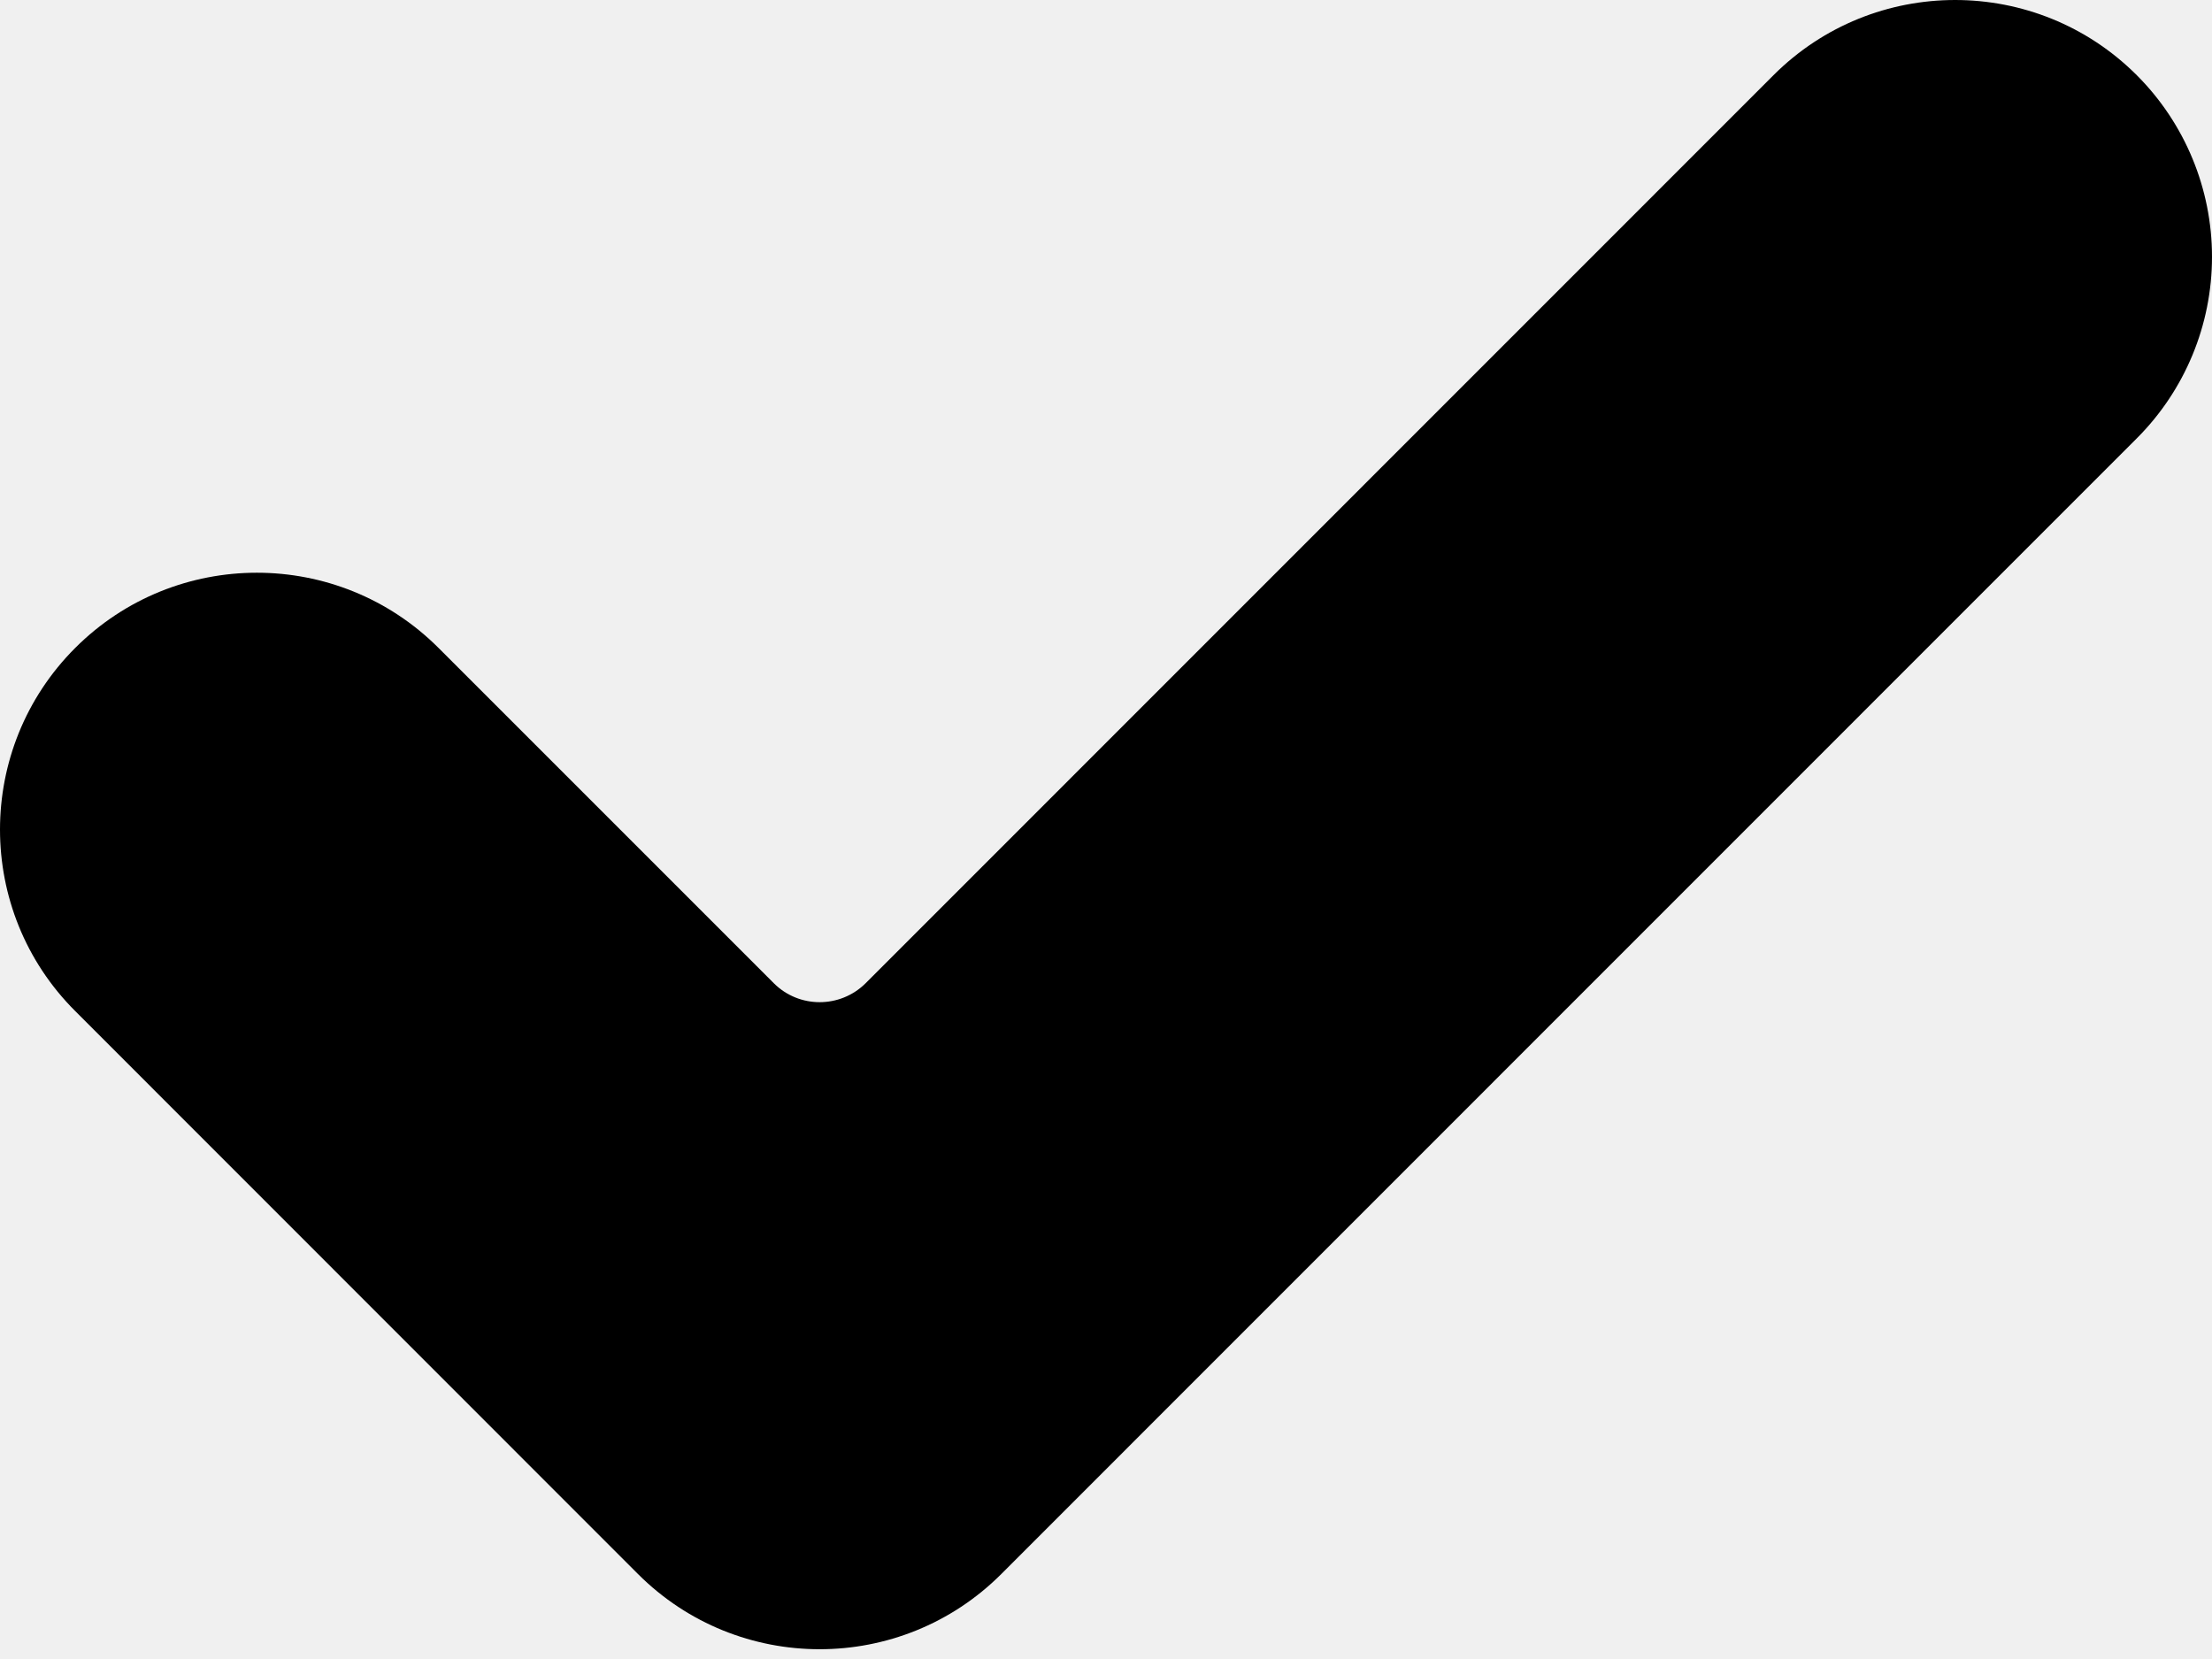
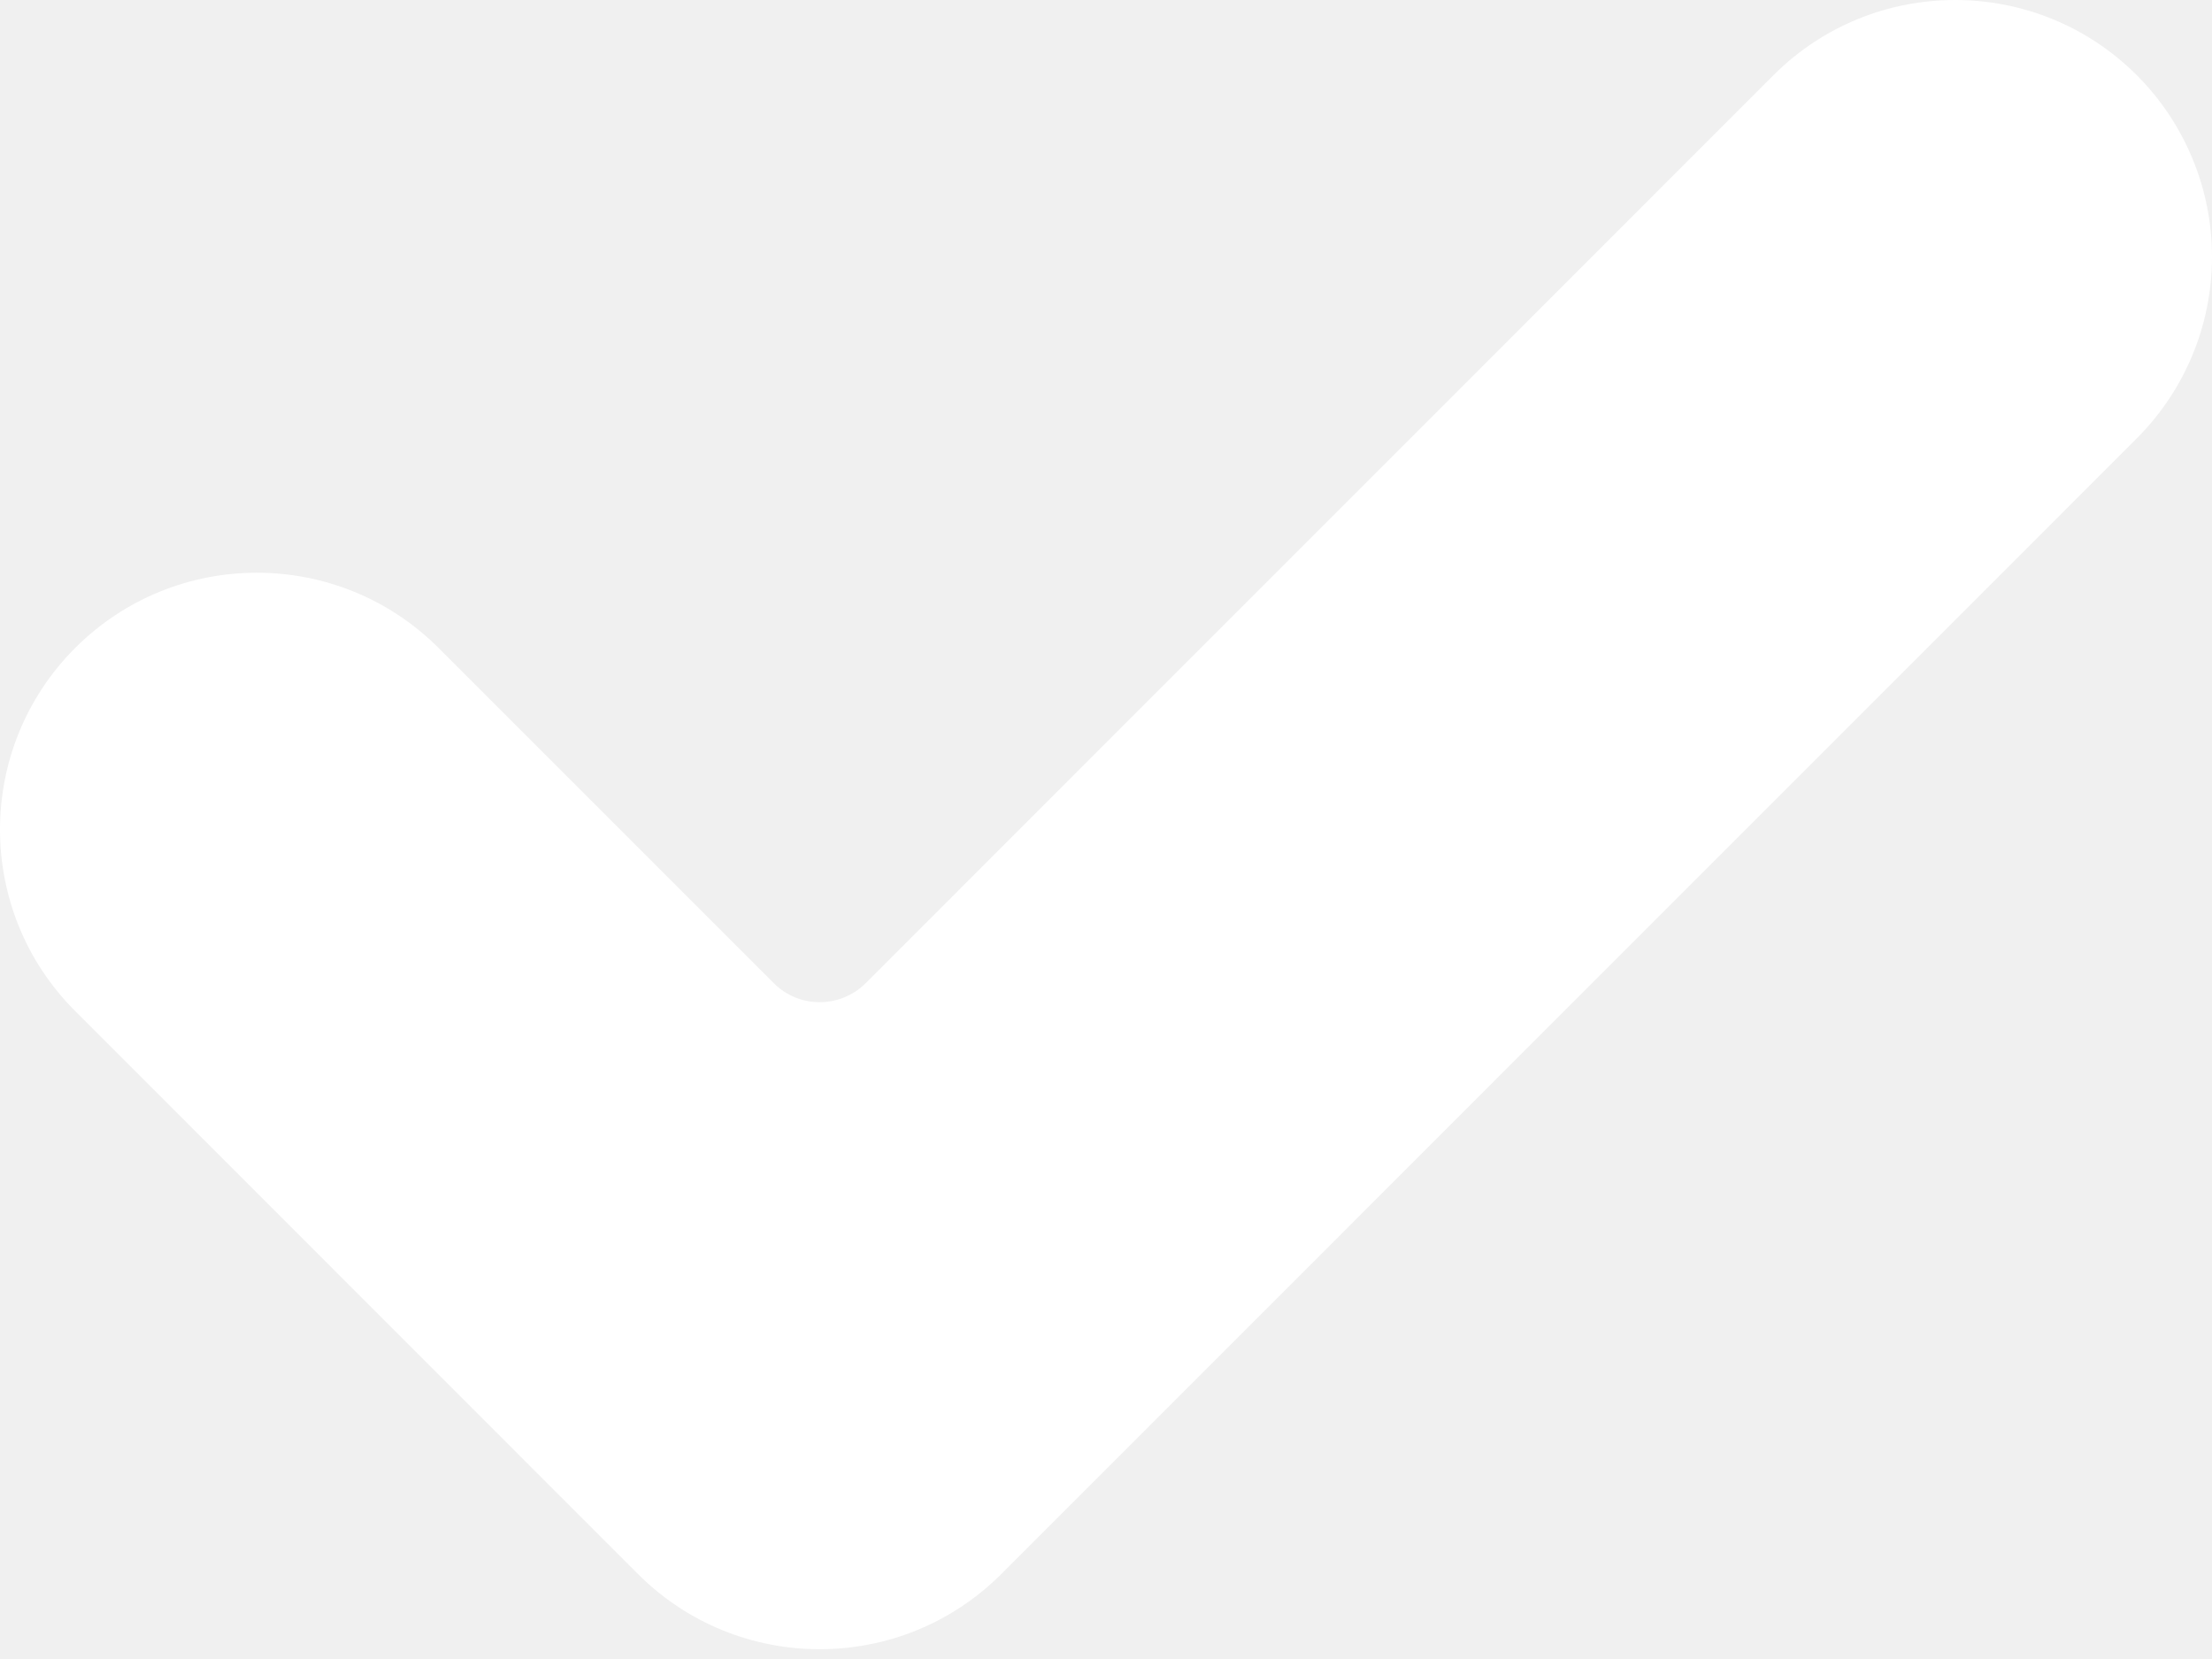
- <svg xmlns="http://www.w3.org/2000/svg" width="12" height="9" viewBox="0 0 12 9" fill="none">
-   <path d="M5.432 8.539C4.888 9.083 4.005 9.083 3.461 8.539L0.408 5.485C-0.136 4.942 -0.136 4.059 0.408 3.515C0.952 2.971 1.835 2.971 2.379 3.515L4.198 5.334C4.335 5.471 4.558 5.471 4.696 5.334L9.621 0.408C10.165 -0.136 11.048 -0.136 11.592 0.408C11.853 0.669 12 1.024 12 1.393C12 1.763 11.853 2.117 11.592 2.378L5.432 8.539Z" fill="black" />
+ <svg xmlns="http://www.w3.org/2000/svg" width="12" height="9" viewBox="0 0 12 9" fill="#fff">
+   <path d="M5.432 8.539C4.888 9.083 4.005 9.083 3.461 8.539L0.408 5.485C-0.136 4.942 -0.136 4.059 0.408 3.515C0.952 2.971 1.835 2.971 2.379 3.515L4.198 5.334C4.335 5.471 4.558 5.471 4.696 5.334L9.621 0.408C10.165 -0.136 11.048 -0.136 11.592 0.408C11.853 0.669 12 1.024 12 1.393C12 1.763 11.853 2.117 11.592 2.378L5.432 8.539Z" fill="#fff" />
</svg>
